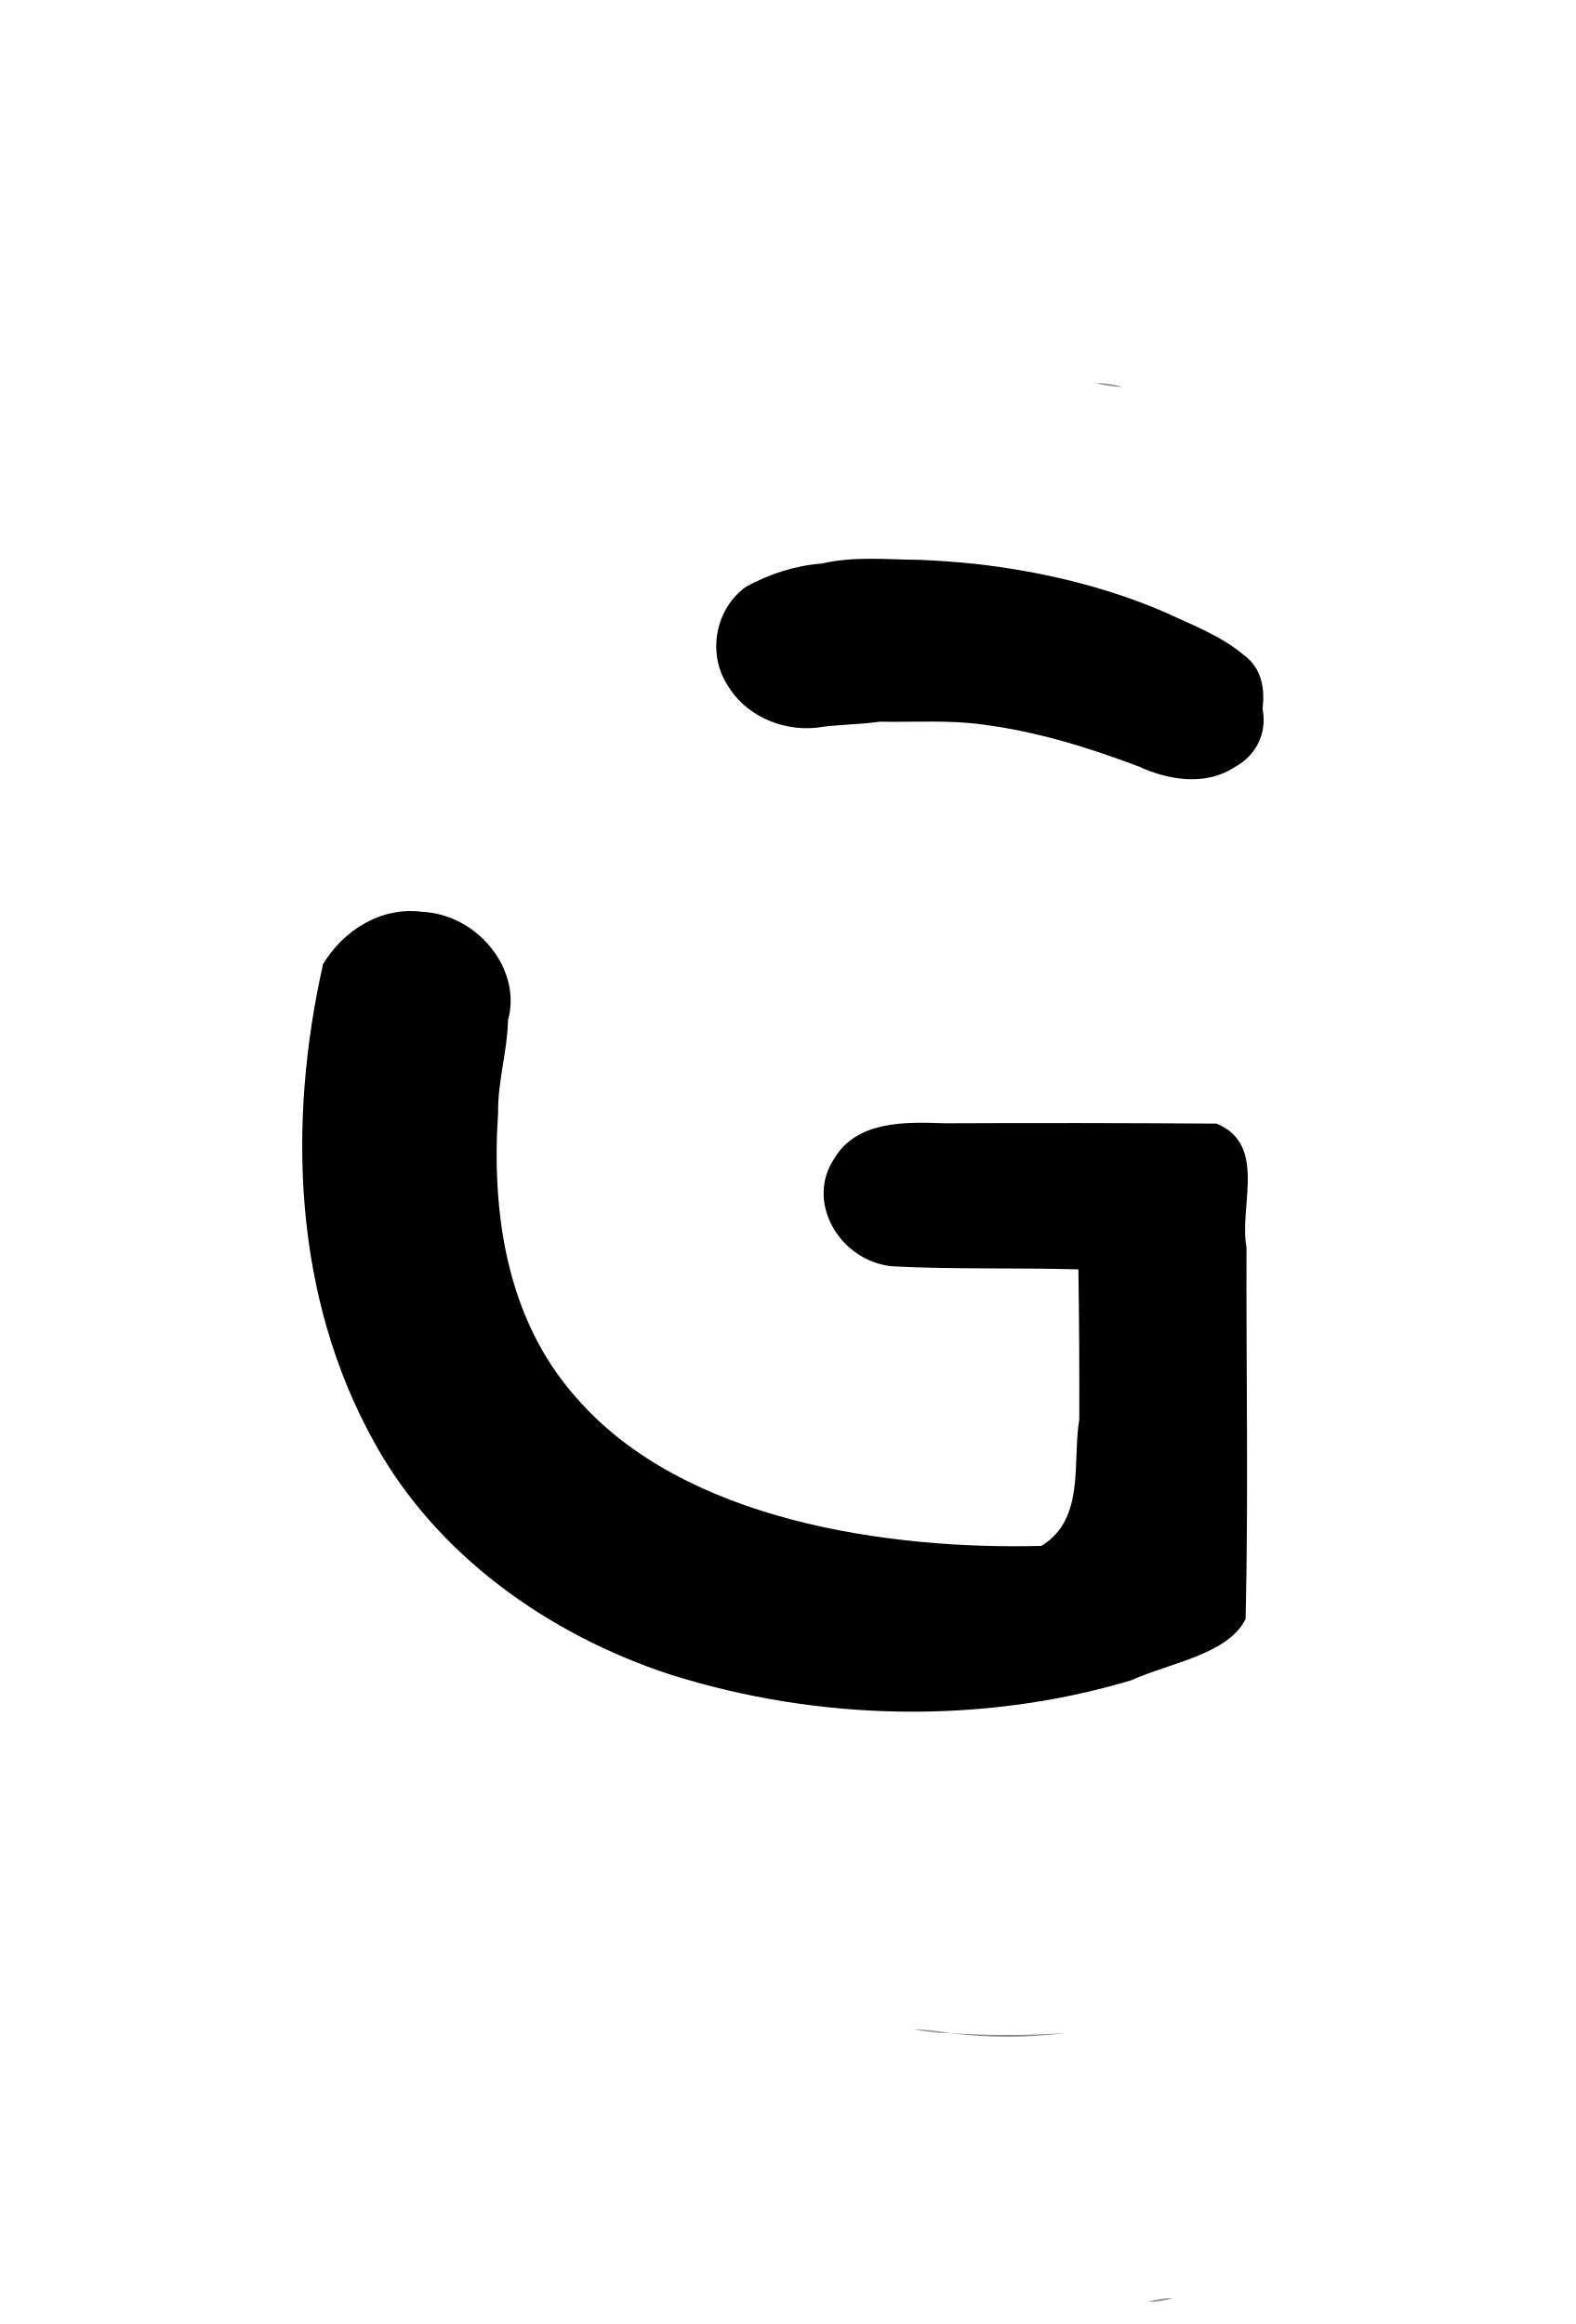
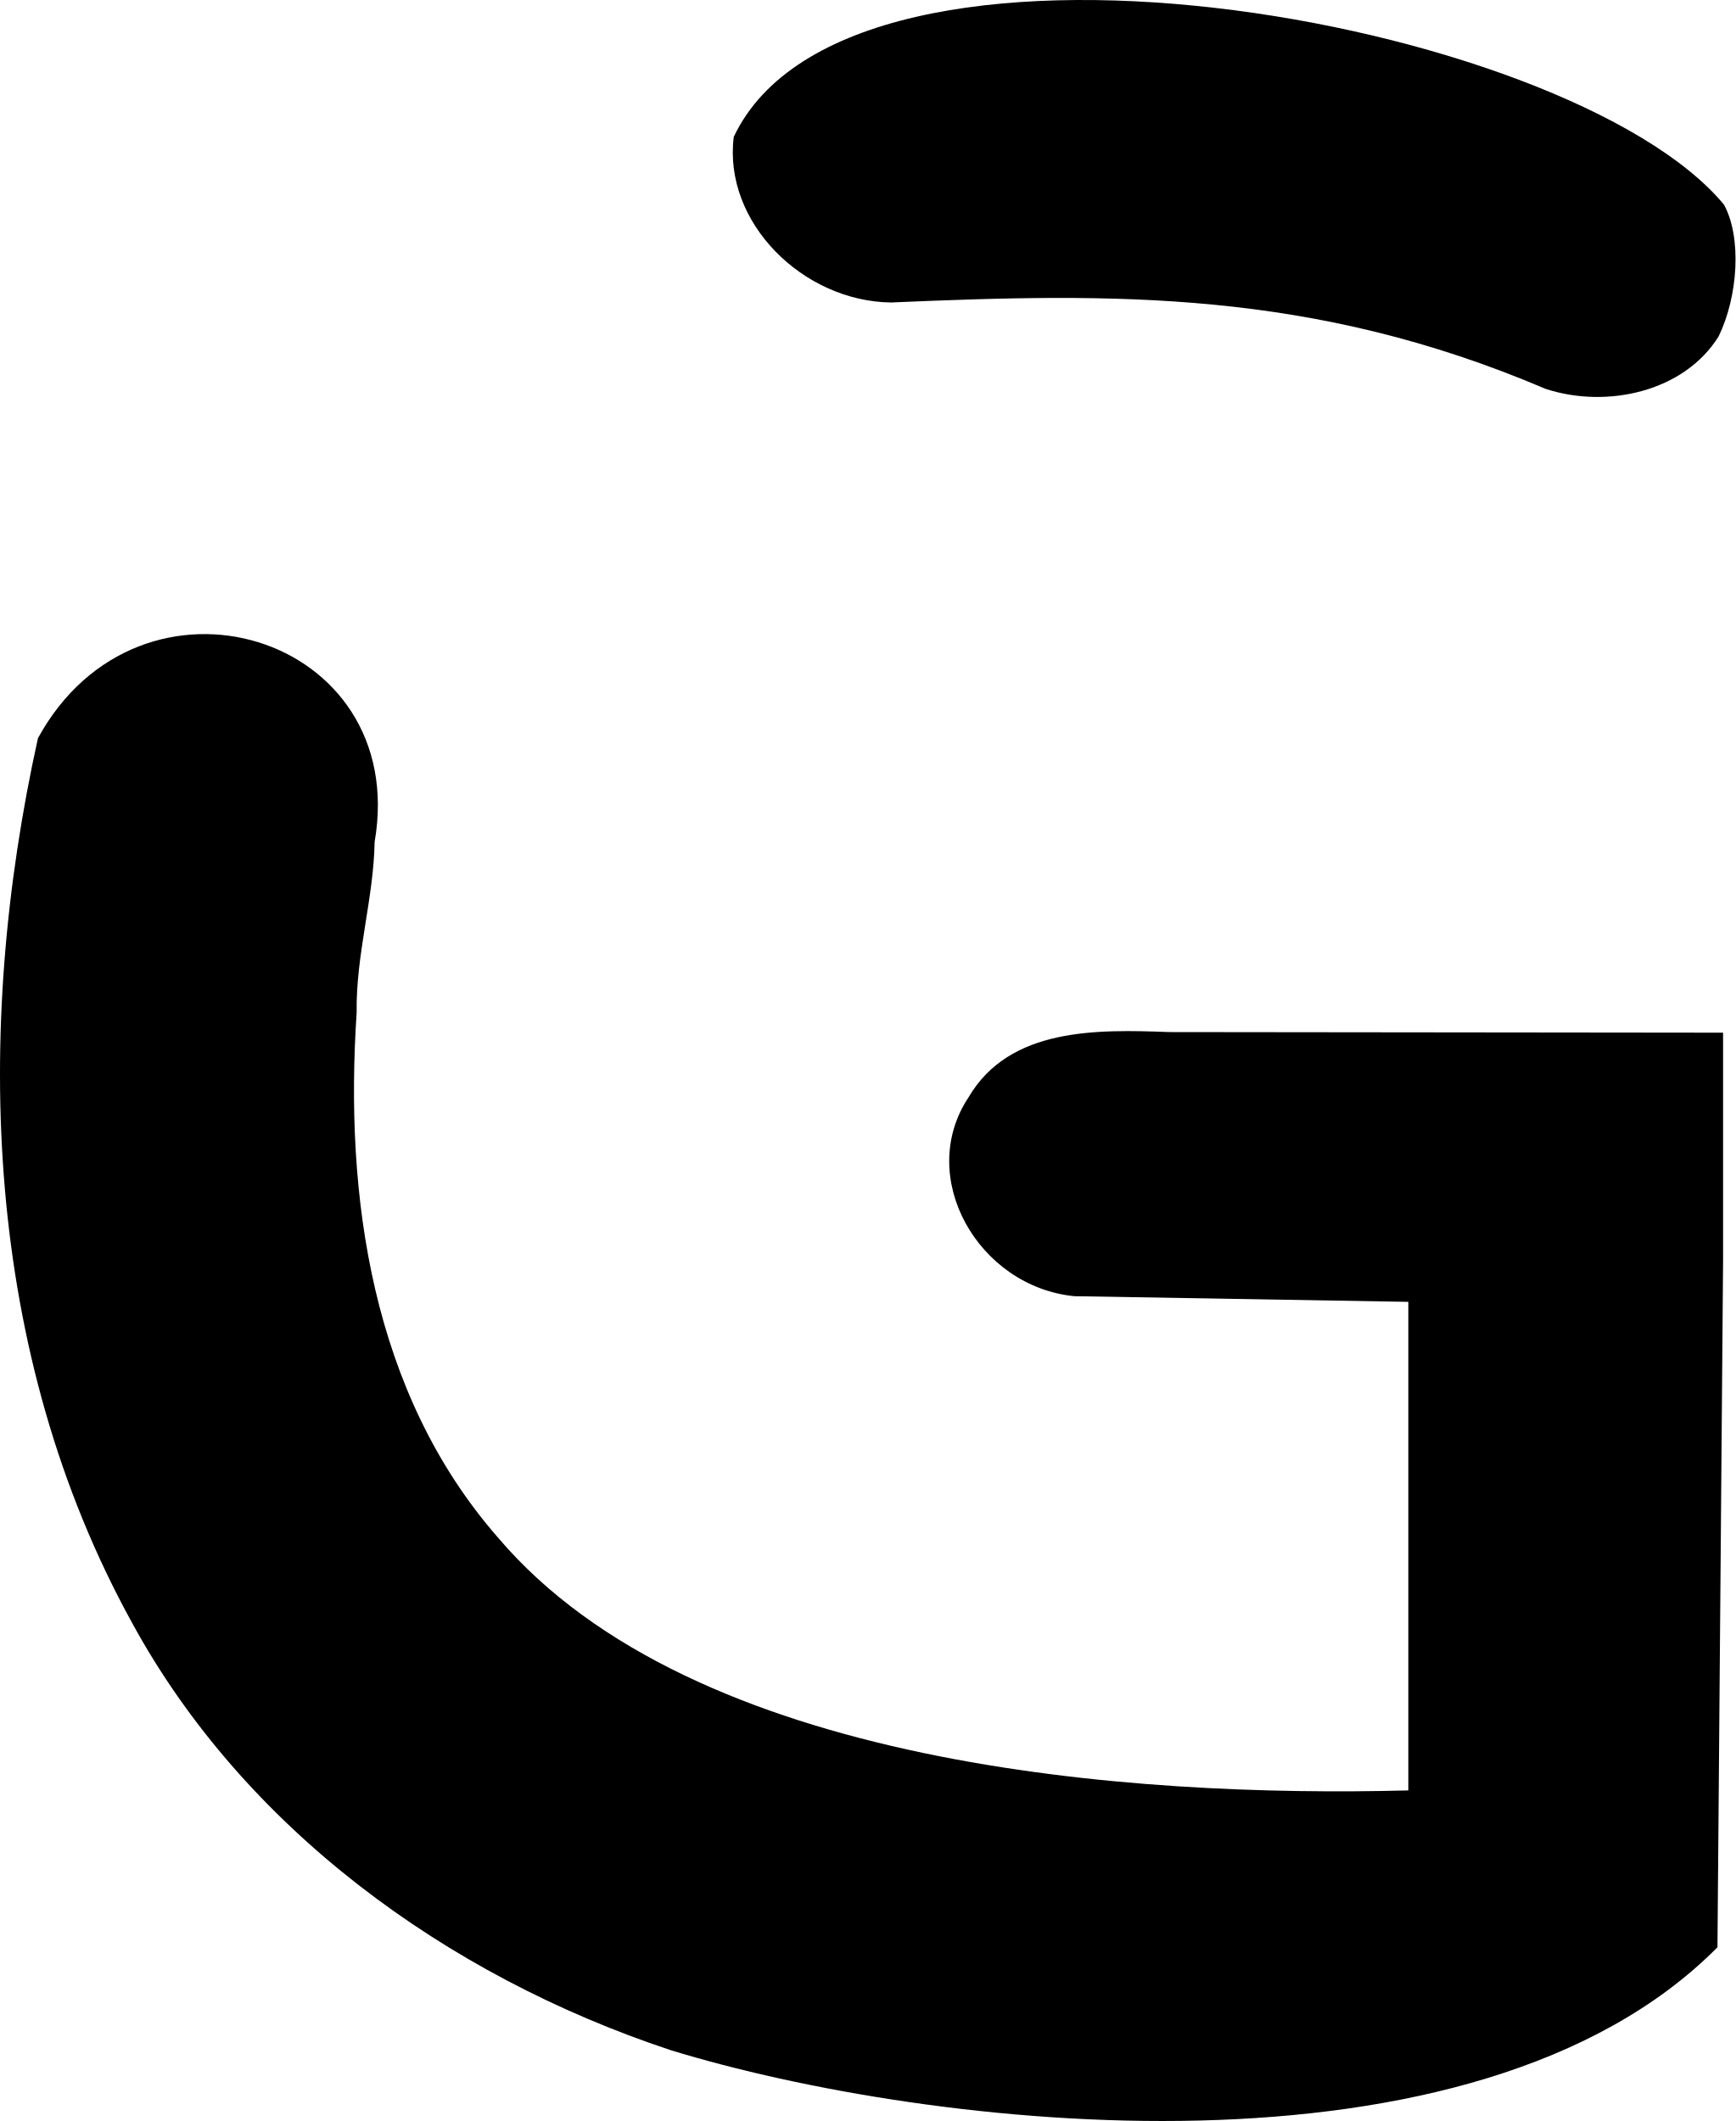
- <svg xmlns="http://www.w3.org/2000/svg" version="1.1" width="820px" height="1210px" style="shape-rendering:geometricPrecision; text-rendering:geometricPrecision; image-rendering:optimizeQuality; fill-rule:evenodd; clip-rule:evenodd" id="svg656">
+ <svg xmlns="http://www.w3.org/2000/svg" version="1.1" width="450" height="550" style="clip-rule:evenodd;fill-rule:evenodd;image-rendering:optimizeQuality;shape-rendering:geometricPrecision;text-rendering:geometricPrecision" id="svg656">
  <defs id="defs660" />
-   <g id="g618" transform="matrix(0.6306242,0,0,0.5953221,147.987,174.8313)">
-     <path style="opacity:1" fill="#000000" d="m 570.5,199.5 c 53.716,6.451 106.989,19.692 156.372,42.244 22.061,10.975 45.81,20.362 64.425,36.841 15.356,11.492 18.272,29.372 16.204,47.415 3.849,21.379 -4.793,41.13 -23.985,51.862 -23.57,16.004 -54.278,10.623 -78.344,-1.24 C 663.788,360.111 621.198,346.091 576.905,340.051 548.687,335.817 519.952,338.077 491.5,337.5 c -17.446,2.67 -35.122,2.36 -52.44,5.268 -29.525,3.234 -59.864,-11.868 -73.818,-38.338 -16.046,-27.234 -9.408,-65.954 16.036,-85.037 19.136,-11.084 40.31,-18.42 62.359,-20.197 26.39,-6.598 54.046,-3.452 81.007,-3.25 15.318,0.699 30.613,1.887 45.856,3.555 z" id="path616" />
+   <g id="g622">
+     <path style="opacity:1" fill="#a0a0a0" d="m 570.5,199.5 c 4.914,-0.138 9.581,0.528 14,2 -4.891,-0.032 -9.557,-0.699 -14,-2 z" id="path620" />
  </g>
-   <g id="g622">
-     <path style="opacity:1" fill="#a0a0a0" d="M 570.5,199.5 C 575.414,199.362 580.081,200.028 584.5,201.5C 579.609,201.468 574.943,200.801 570.5,199.5 Z" id="path620" />
-   </g>
-   <g id="g634" transform="matrix(0.6306242,0,0,0.5953221,147.987,174.8313)">
-     <path style="opacity:1" fill="#000000" d="m 176.5,679.5 c -5.532,86.642 6.592,180.072 64.216,248.821 88.503,108.633 258.874,133.413 384.211,130.01 36.476,-23.671 25.349,-72.537 31.304,-110.611 C 656.344,903.979 656.1,860.237 655.5,816.5 c -51.194,-1.585 -102.61,0.148 -153.672,-2.685 -43.497,-4.573 -71.914,-56.397 -47.881,-94.212 18.602,-33.16 58.322,-32.168 91.131,-30.888 C 619.885,688.353 694.694,688.448 769.5,689 c 42.25,18.507 18.31,72.66 24.757,108.205 -0.355,108.319 1.665,216.764 -0.744,325.004 -14.366,31.183 -63.27,38.59 -94.346,53.633 -122.742,38.955 -258.439,35.764 -380.372,-4.925 C 216.655,1135.519 125.128,1065.265 74.645,968.48 7.289,840.808 2.546,688.505 32,549.5 c 16.523,-28.975 47.24,-50.438 81.742,-45.736 45.691,2.254 82.654,50.219 70.91,94.879 -0.436,26.776 -8.583,53.614 -8.152,80.857 z" id="path632" />
+   <g id="g836" transform="matrix(0.9068042,0,0,0.9196007,-142.6524,-270.1889)">
+     <g id="g618" transform="matrix(0.6319592,0,0,0.5953221,147.3014,174.8313)">
+       <path style="opacity:1;stroke-width:1" fill="#000000" d="m 795.882,296.815 c 8.02,15.38 6.466,43.182 -2.448,62.401 -15.607,26.205 -50.456,34.324 -78.234,24.855 -105.807,-47.215 -195.525,-45.464 -296.266,-40.937 -39.928,-0.576 -75.941,-38.018 -71.101,-78.439 52.859,-117.005 377.679,-56.736 448.05,32.12 z" id="path616" />
+     </g>
+     <g id="g634" transform="matrix(0.6306242,0,0,0.5953221,147.987,174.8313)">
+       <path style="opacity:1" fill="#000000" d="m 176.5,679.5 c -5.532,86.642 6.592,180.072 64.216,248.821 88.503,108.633 287.288,122.999 412.625,119.596 V 816.5 l -151.514,-2.685 c -43.497,-4.573 -71.914,-56.397 -47.881,-94.212 18.602,-33.16 58.322,-32.168 91.131,-30.888 L 796.057,689 v 108.205 l -2.545,325.004 C 683.118,1238.483 436.194,1208.558 318.795,1170.917 216.655,1135.519 125.128,1065.265 74.645,968.48 7.289,840.808 2.546,688.505 32,549.5 78.374,461.027 200.9,500.34 184.652,598.643 184.216,625.419 176.069,652.257 176.5,679.5 Z" id="path632" />
+     </g>
  </g>
  <g id="g646">
-     <path style="opacity:1" fill="#aaaaaa" d="M 475.5,1056.5 C 482.037,1056.59 488.37,1057.25 494.5,1058.5C 487.938,1058.66 481.605,1058 475.5,1056.5 Z" id="path644" />
+     <path style="opacity:1" fill="#aaaaaa" d="m 475.5,1056.5 c 6.537,0.09 12.87,0.75 19,2 -6.562,0.16 -12.895,-0.5 -19,-2 z" id="path644" />
  </g>
  <g id="g650">
-     <path style="opacity:1" fill="#888888" d="M 494.5,1058.5 C 514.5,1059.83 534.5,1059.83 554.5,1058.5C 534.497,1061.09 514.497,1061.09 494.5,1058.5 Z" id="path648" />
+     <path style="opacity:1" fill="#888888" d="m 494.5,1058.5 c 20,1.33 40,1.33 60,0 -20.003,2.59 -40.003,2.59 -60,0 z" id="path648" />
  </g>
  <g id="g654">
-     <path style="opacity:1" fill="#9b9b9b" d="M 610.5,1196.5 C 606.409,1197.9 602.076,1198.56 597.5,1198.5C 601.591,1197.1 605.924,1196.44 610.5,1196.5 Z" id="path652" />
+     <path style="opacity:1" fill="#9b9b9b" d="m 610.5,1196.5 c -4.091,1.4 -8.424,2.06 -13,2 4.091,-1.4 8.424,-2.06 13,-2 z" id="path652" />
  </g>
</svg>
